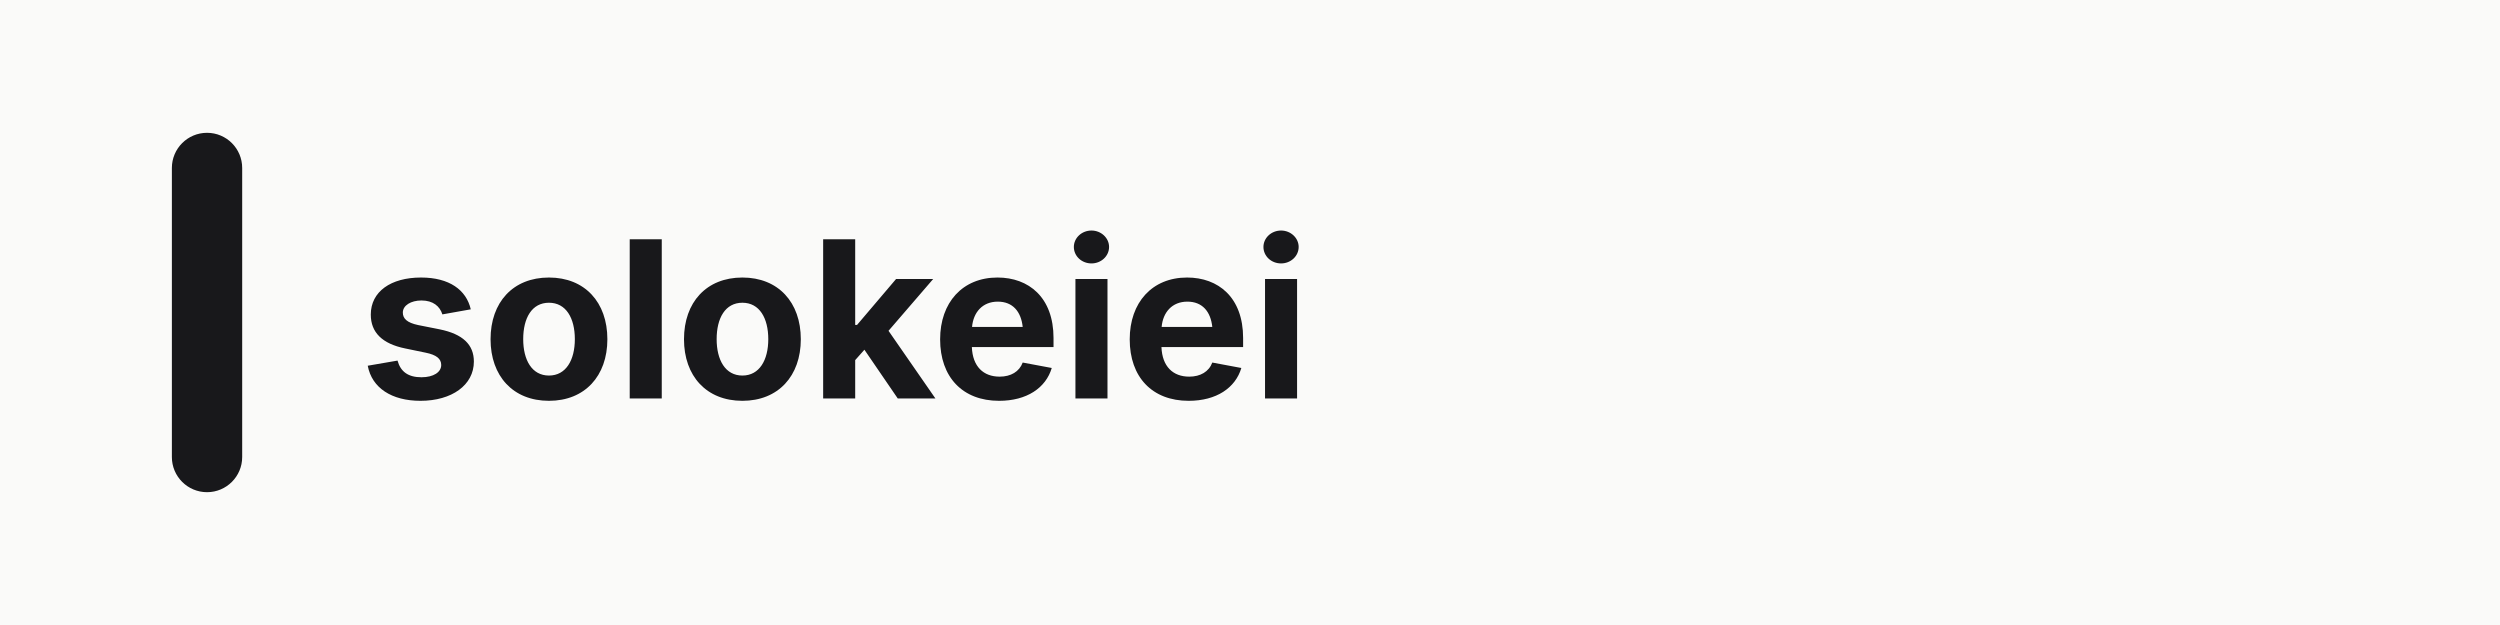
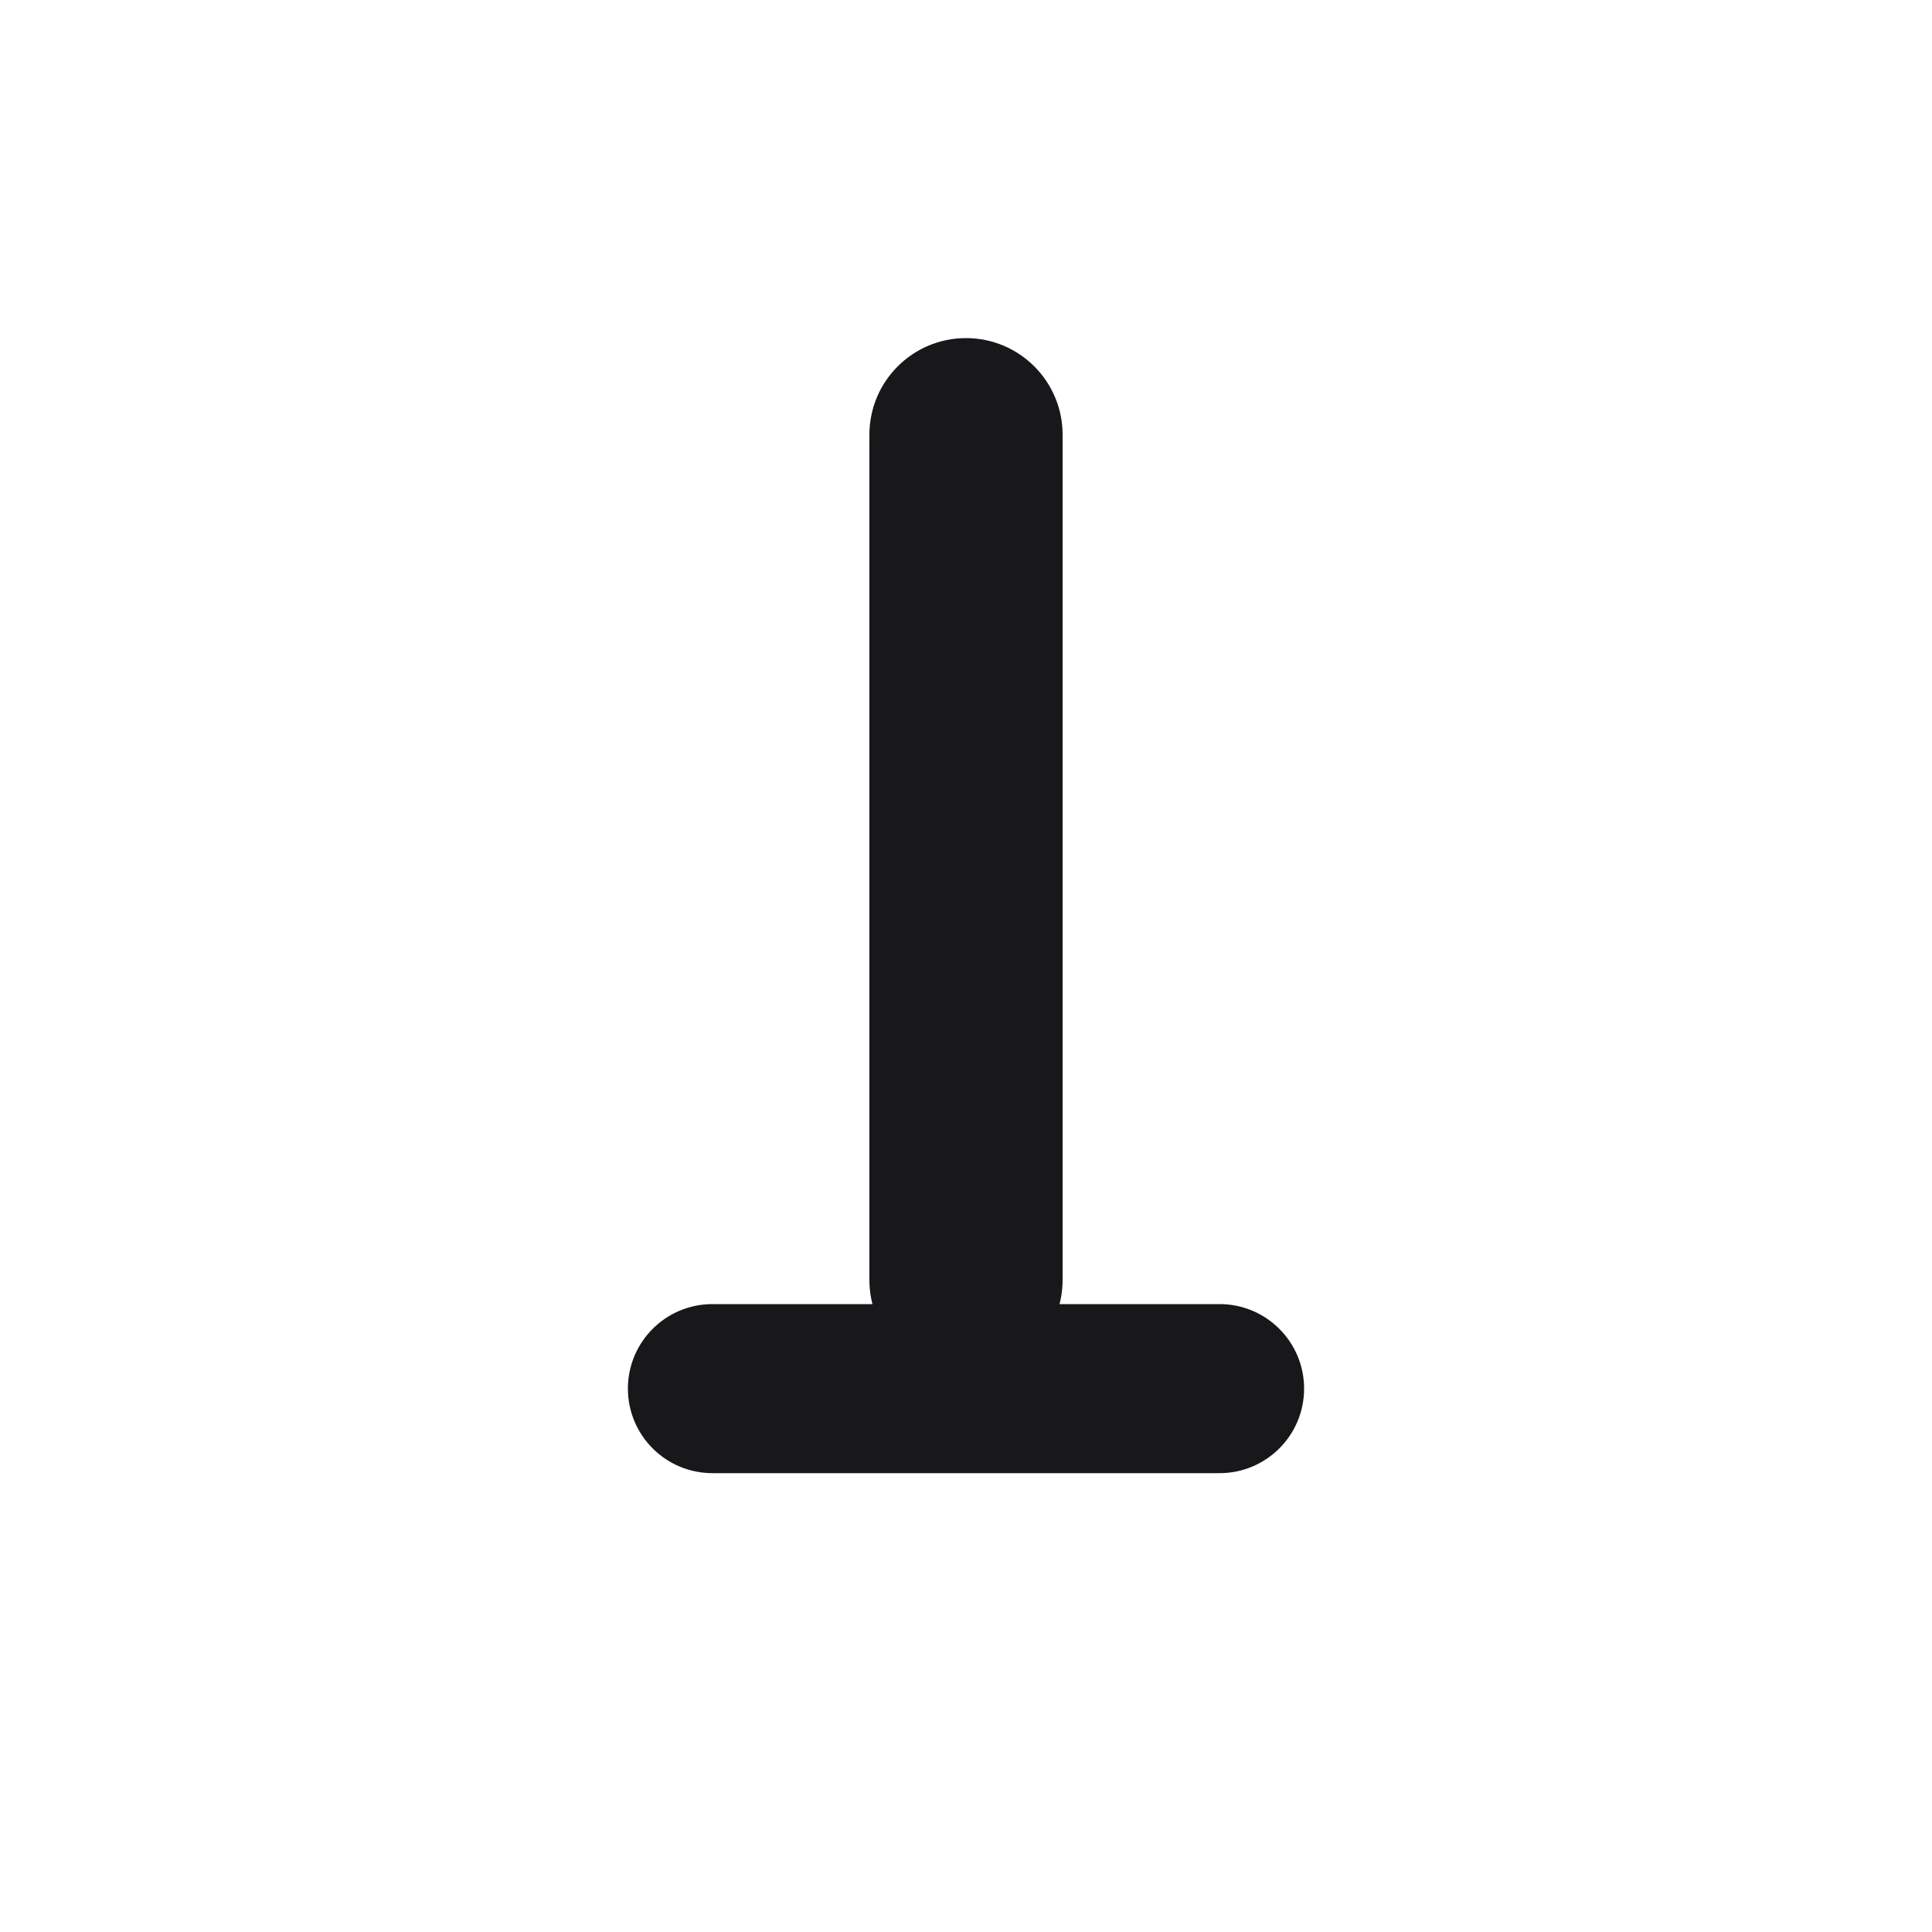
- <svg xmlns="http://www.w3.org/2000/svg" width="640" height="160" viewBox="0 0 640 160" role="img" aria-labelledby="title desc">
-   <rect width="640" height="160" fill="#fafaf9" />
-   <rect x="44" y="34" width="18" height="92" rx="9" fill="#18181b" />
-   <text x="92" y="102" font-family="Inter, ui-sans-serif, system-ui, -apple-system, BlinkMacSystemFont, 'Segoe UI', sans-serif" font-size="56" font-weight="700" fill="#18181b">solokeiei</text>
+ <svg xmlns="http://www.w3.org/2000/svg" width="160" height="160" viewBox="0 0 160 160">
+   <rect x="72" y="28" width="16" height="86" rx="8" fill="#18181b" />
+   <rect x="52" y="108" width="56" height="14" rx="7" fill="#18181b" />
</svg>
